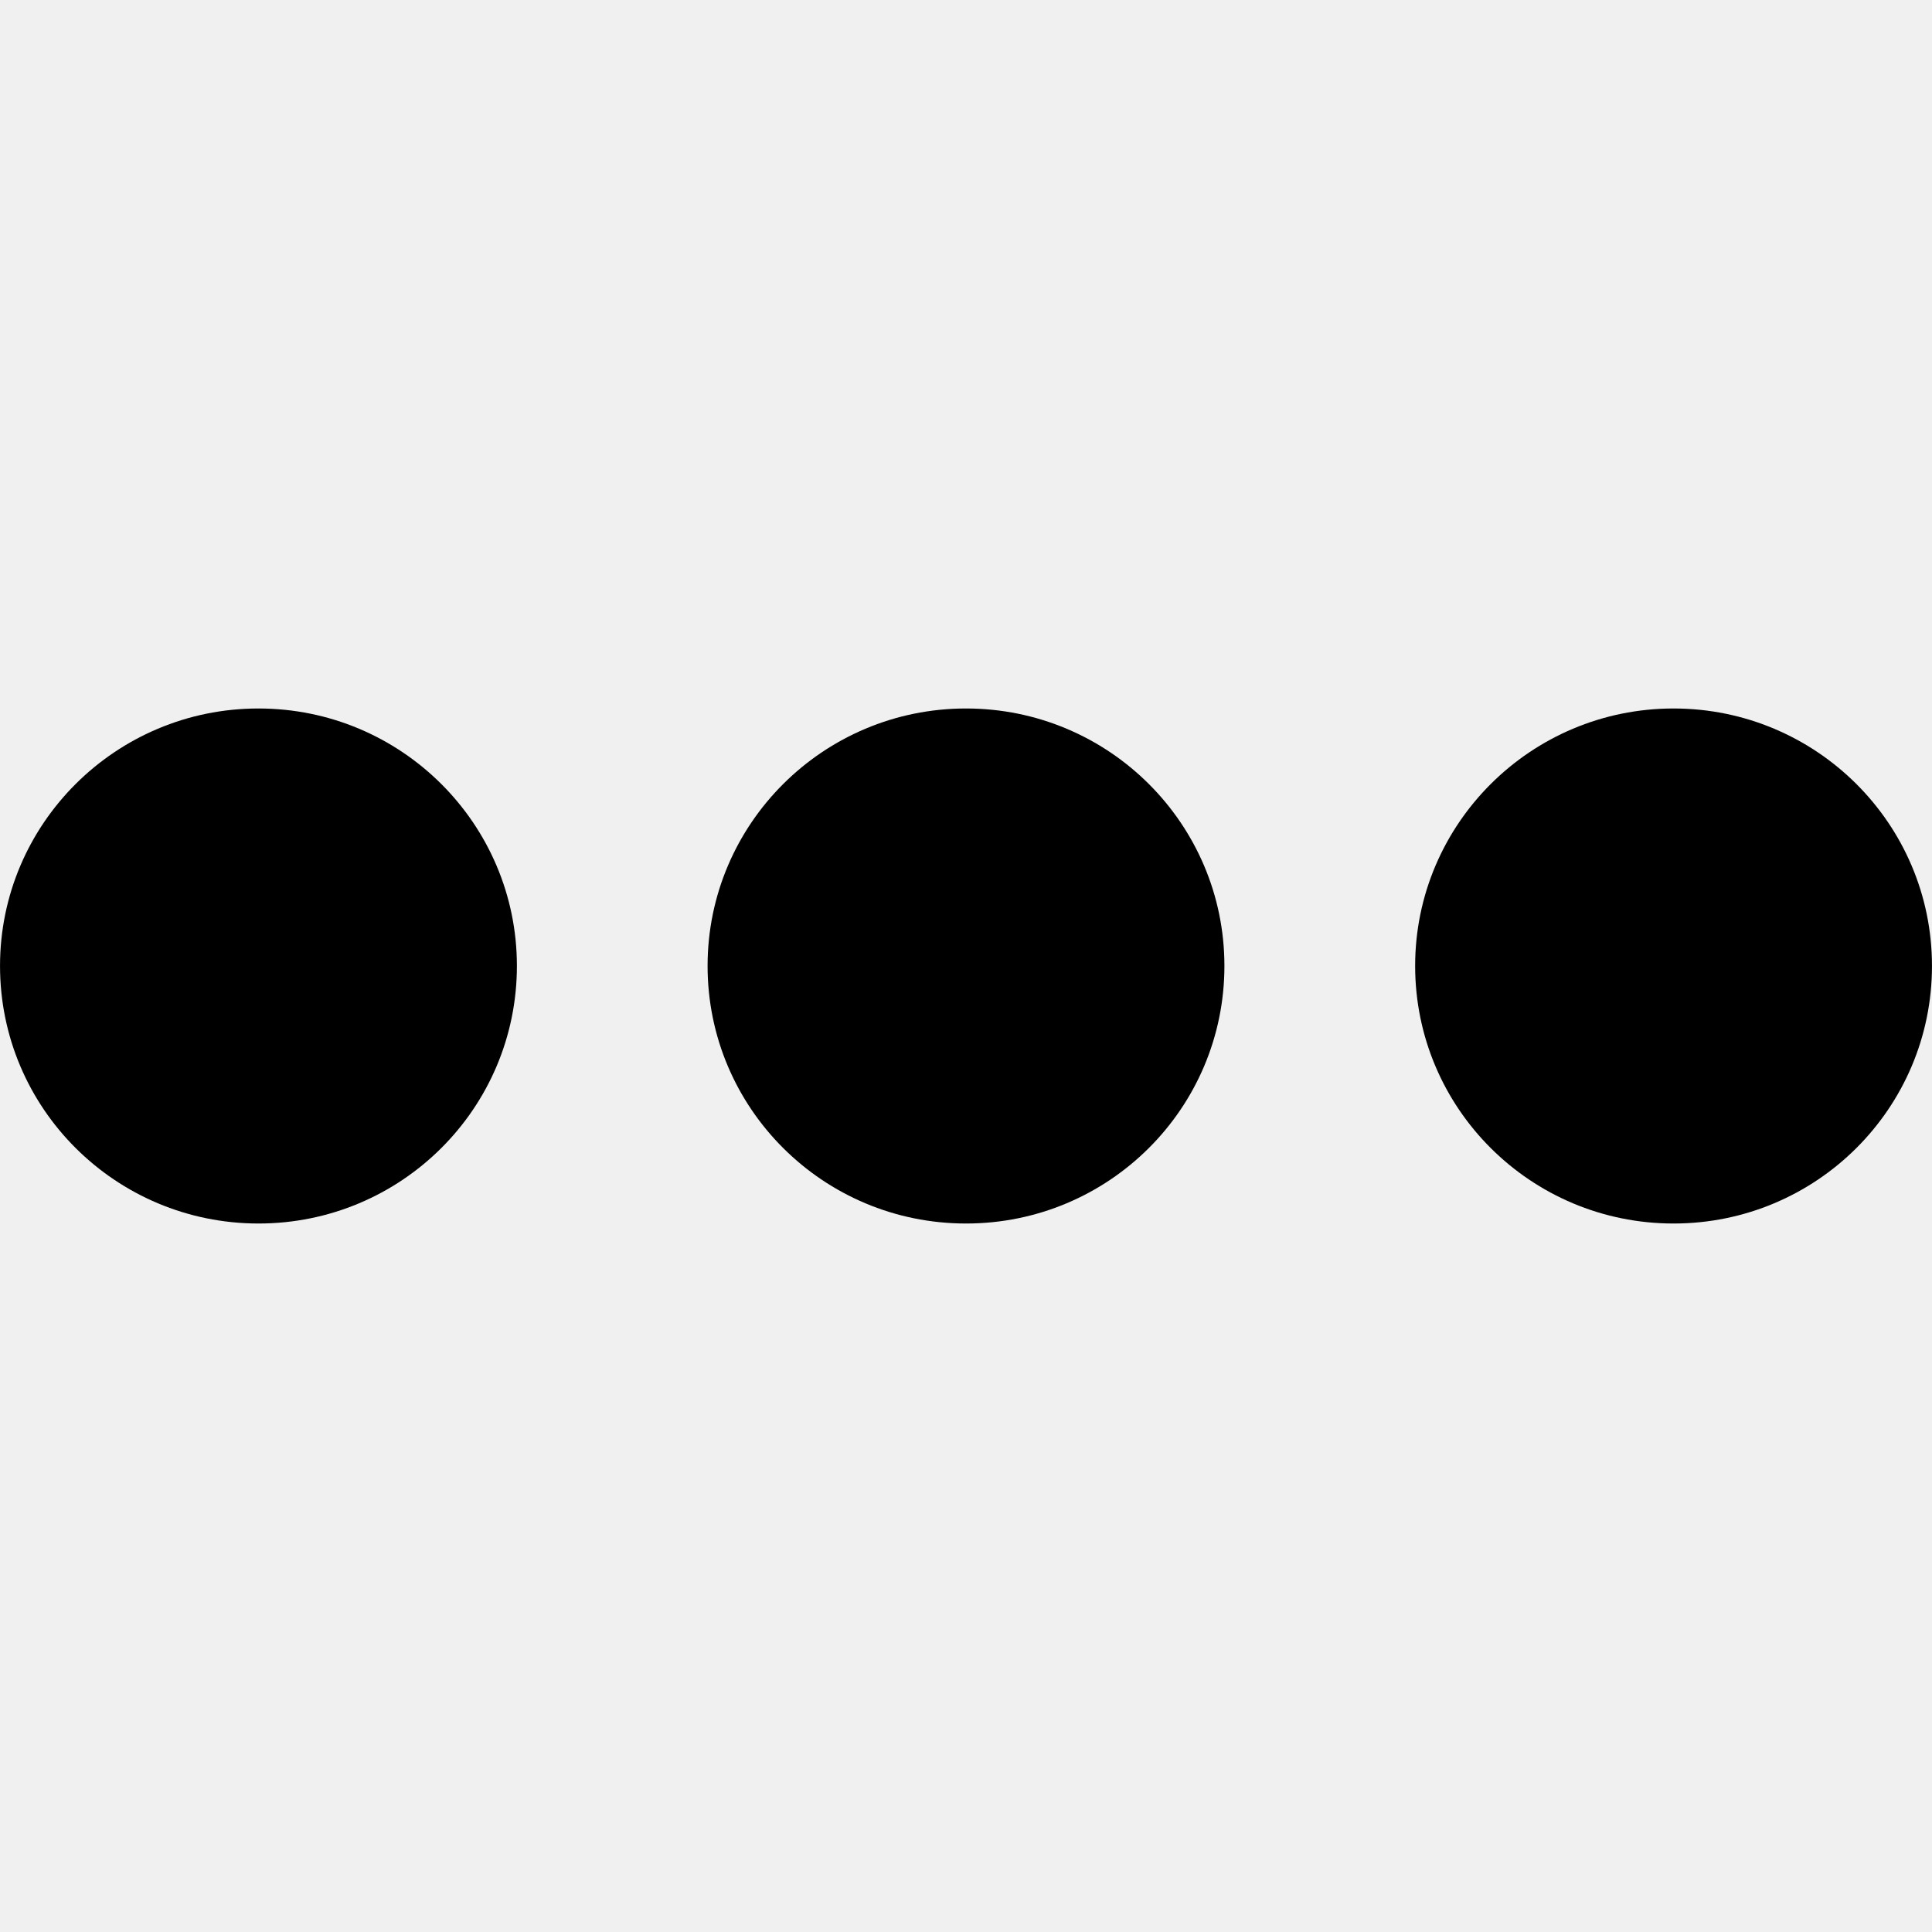
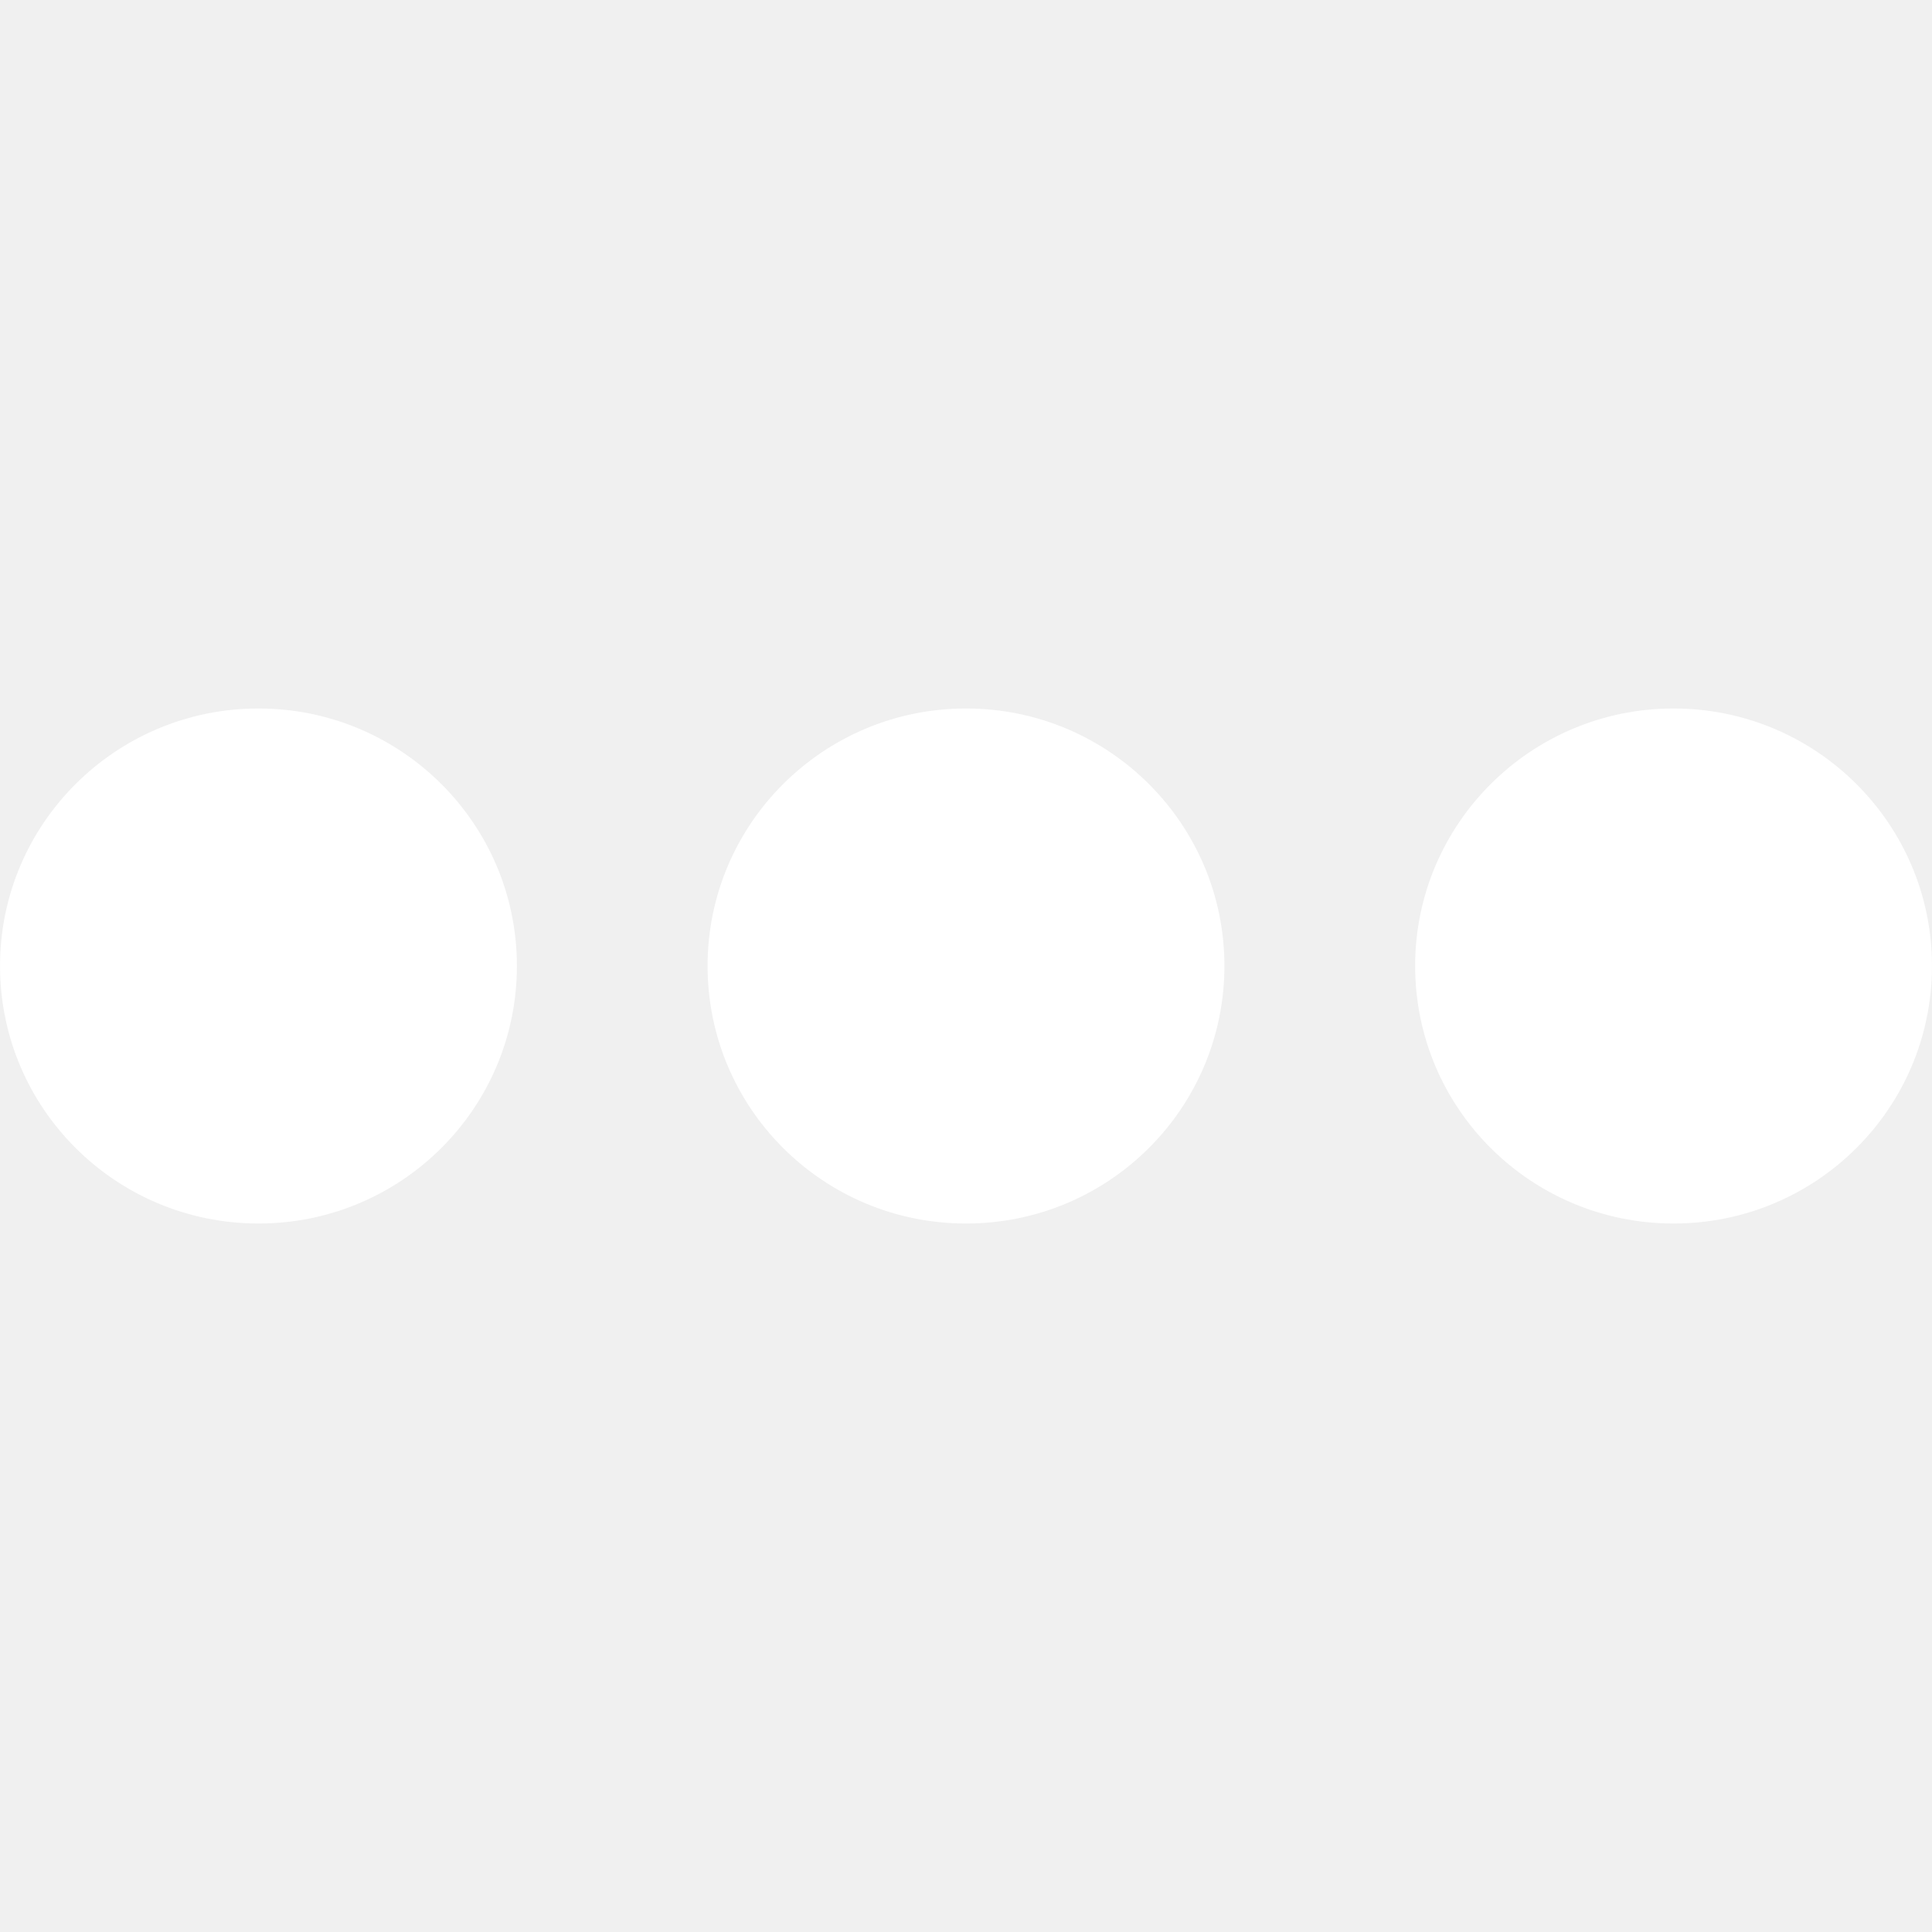
- <svg xmlns="http://www.w3.org/2000/svg" fill="#000000" version="1.1" id="Capa_1" width="800px" height="800px" viewBox="0 0 41.915 41.916" xml:space="preserve">
+ <svg xmlns="http://www.w3.org/2000/svg" fill="#FFFFFF" version="1.1" id="Capa_1" width="800px" height="800px" viewBox="0 0 41.915 41.916" xml:space="preserve">
  <g>
    <g>
      <path d="M11.214,20.956c0,3.091-2.509,5.589-5.607,5.589C2.51,26.544,0,24.046,0,20.956c0-3.082,2.511-5.585,5.607-5.585    C8.705,15.371,11.214,17.874,11.214,20.956z" />
      <path d="M26.564,20.956c0,3.091-2.509,5.589-5.606,5.589c-3.097,0-5.607-2.498-5.607-5.589c0-3.082,2.511-5.585,5.607-5.585    C24.056,15.371,26.564,17.874,26.564,20.956z" />
      <path d="M41.915,20.956c0,3.091-2.509,5.589-5.607,5.589c-3.097,0-5.606-2.498-5.606-5.589c0-3.082,2.511-5.585,5.606-5.585    C39.406,15.371,41.915,17.874,41.915,20.956z" />
    </g>
  </g>
</svg>
